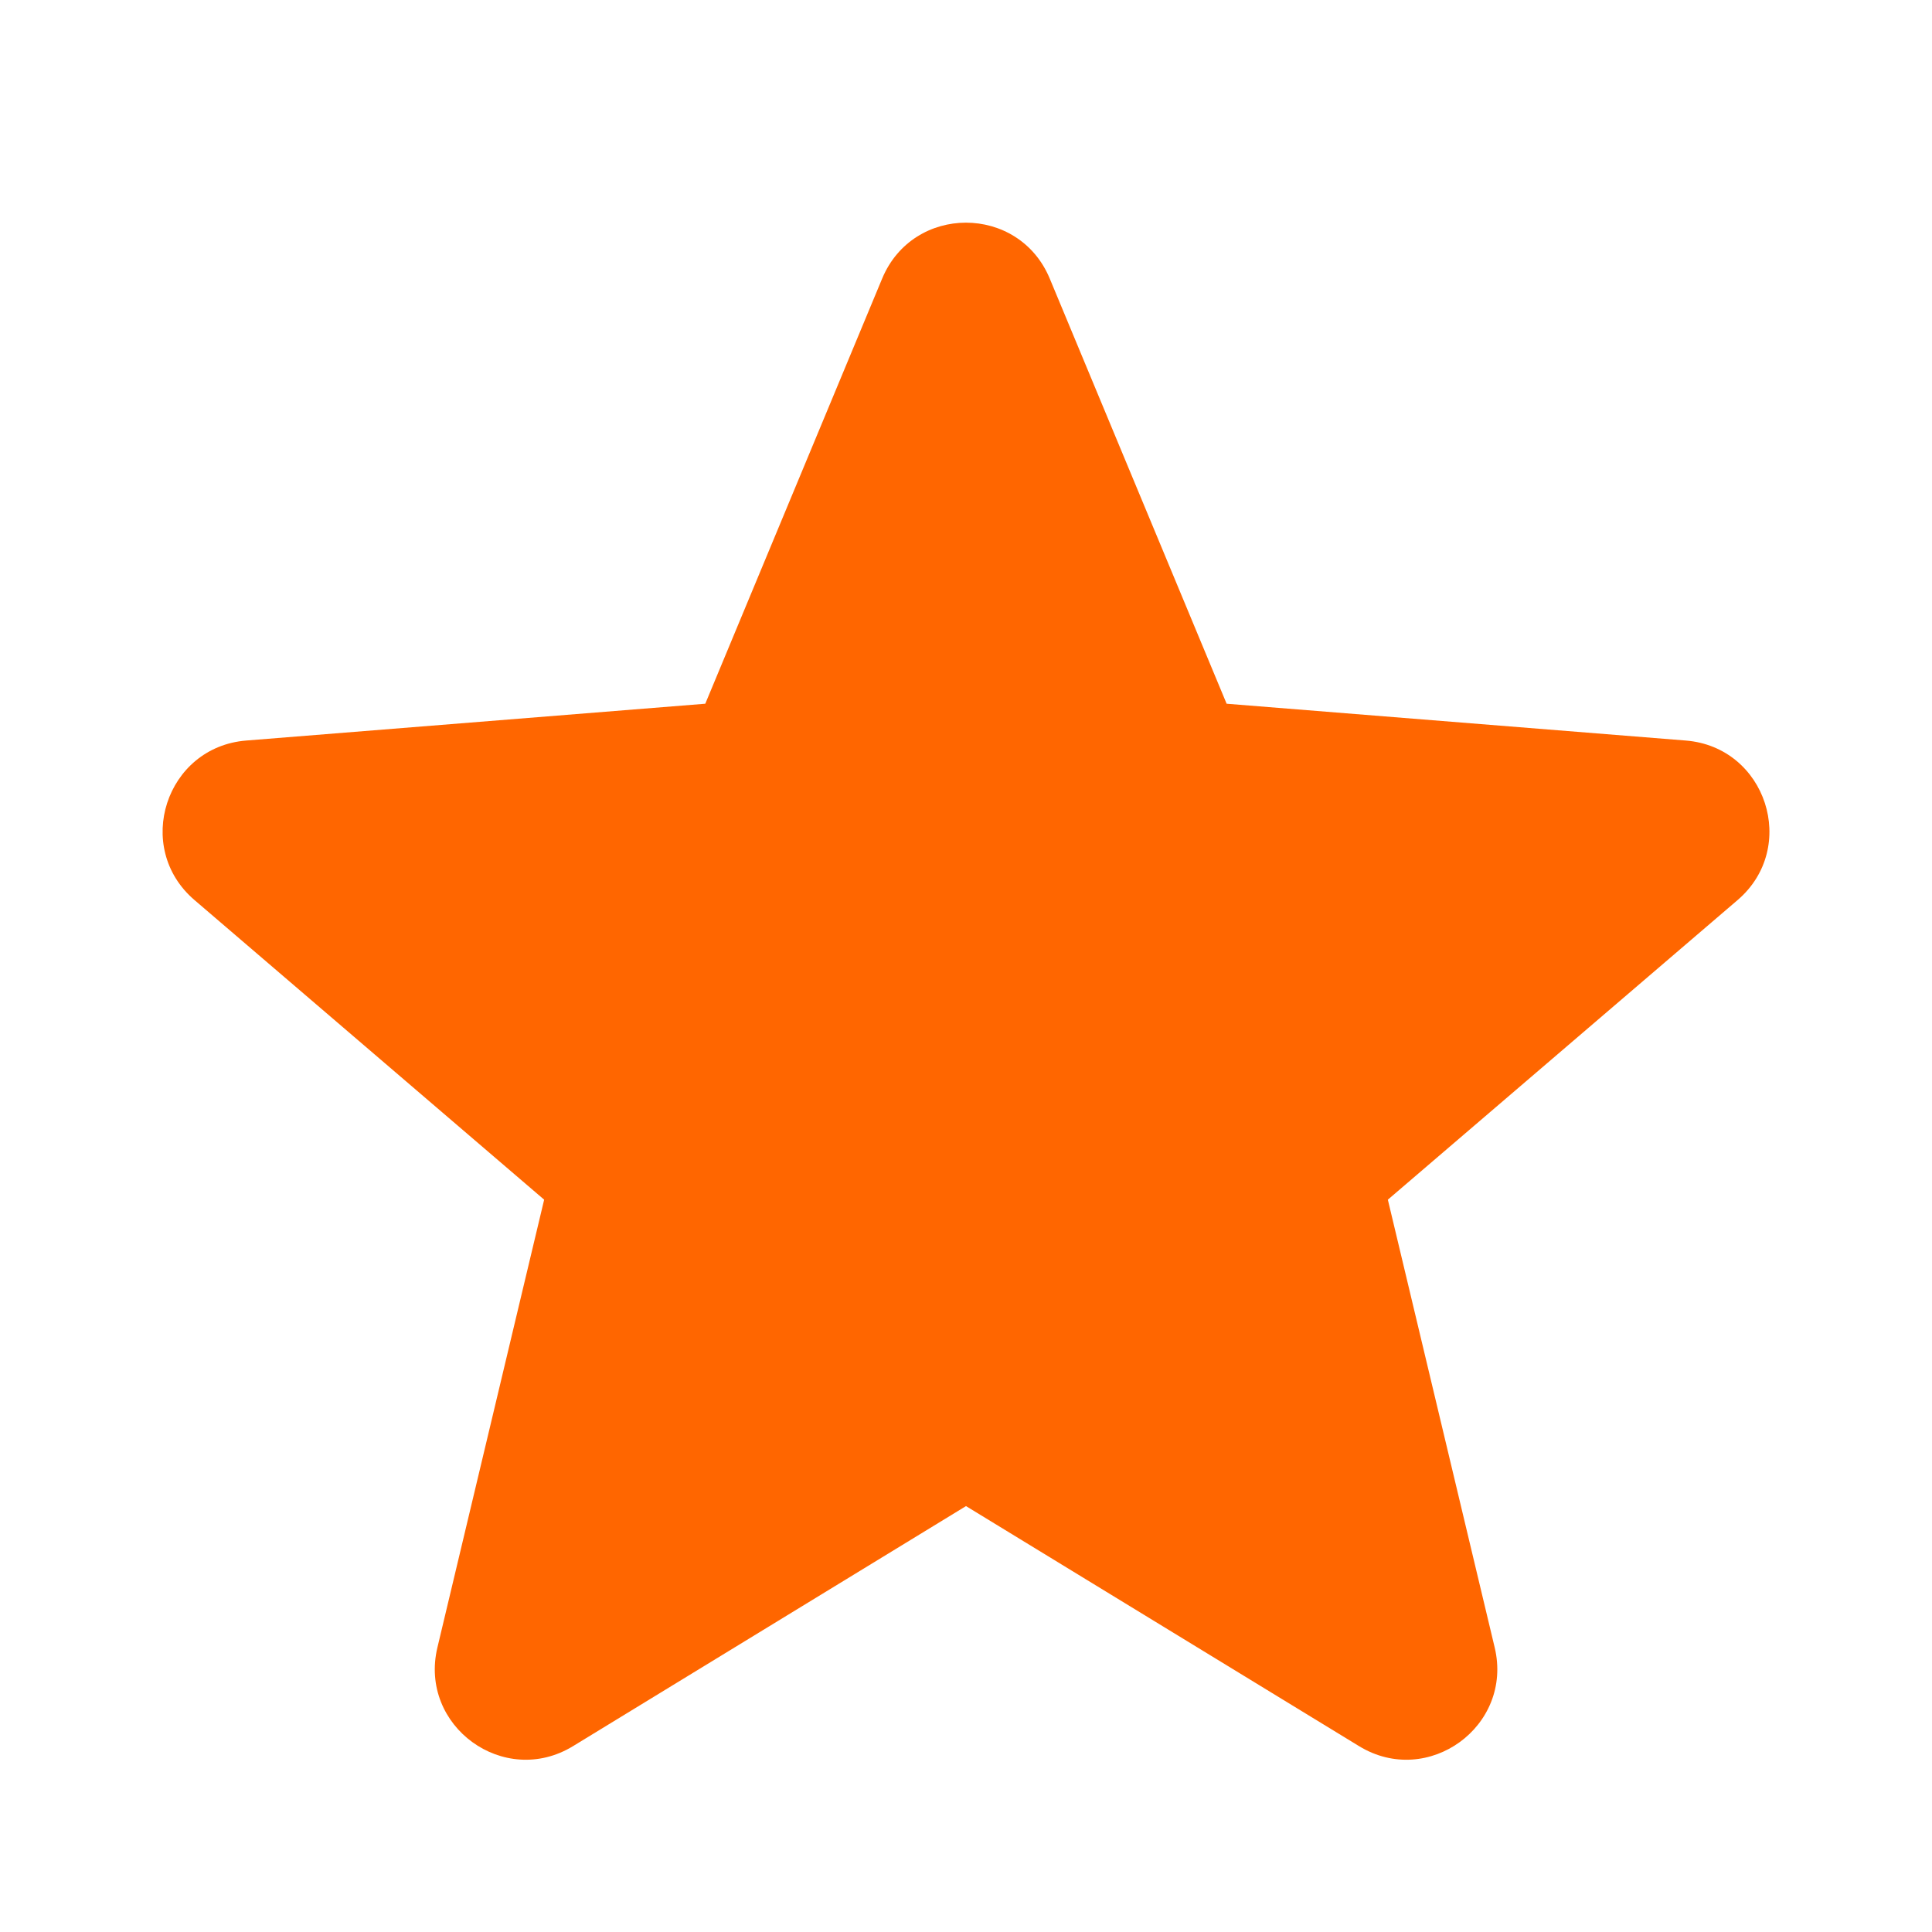
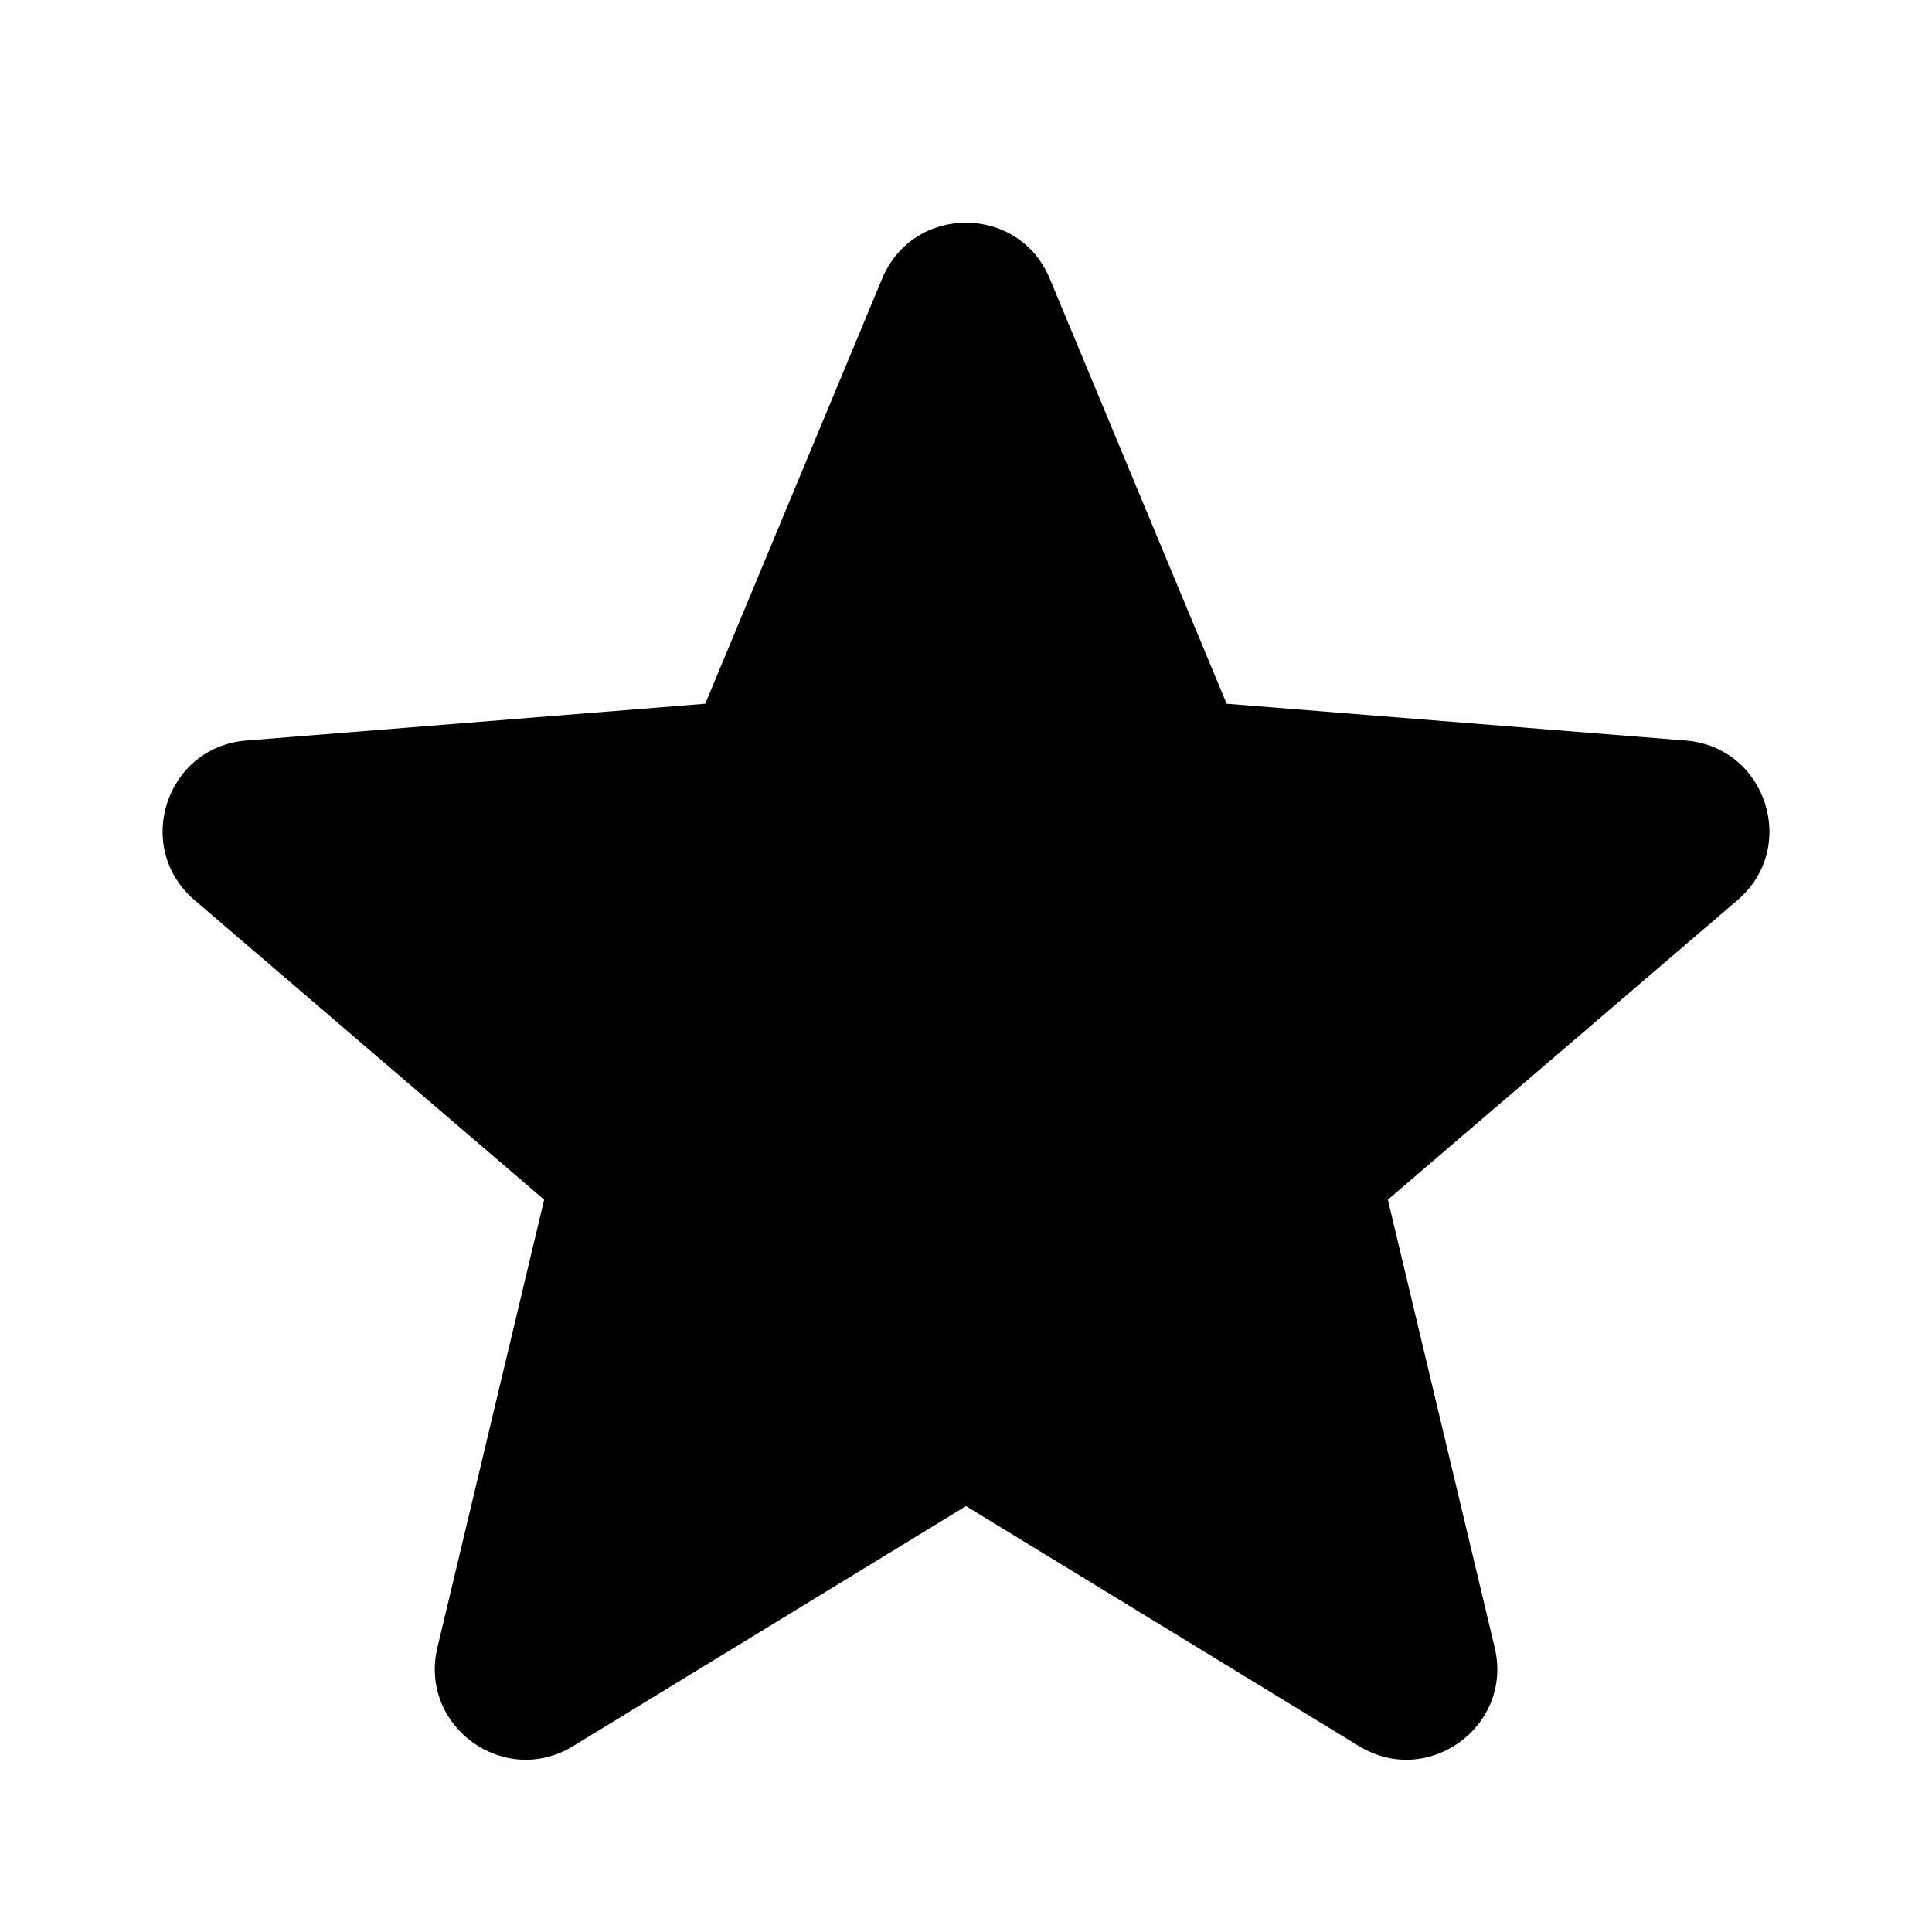
<svg xmlns="http://www.w3.org/2000/svg" width="20" height="20" viewBox="0 0 20 20" fill="none">
-   <path d="M9.132 2.884C9.453 2.112 10.546 2.112 10.867 2.884L12.698 7.285L17.451 7.666C18.284 7.733 18.622 8.773 17.988 9.317L14.367 12.419L15.473 17.055C15.667 17.869 14.782 18.512 14.069 18.076L10 15.591L5.932 18.076C5.218 18.512 4.334 17.869 4.528 17.055L5.633 12.419L2.013 9.317C1.378 8.773 1.716 7.733 2.549 7.666L7.301 7.285L9.132 2.884Z" fill="#FF6600" />
+   <path d="M9.132 2.884C9.453 2.112 10.546 2.112 10.867 2.884L12.698 7.285L17.451 7.666C18.284 7.733 18.622 8.773 17.988 9.317L14.367 12.419L15.473 17.055C15.667 17.869 14.782 18.512 14.069 18.076L10 15.591L5.932 18.076C5.218 18.512 4.334 17.869 4.528 17.055L5.633 12.419L2.013 9.317C1.378 8.773 1.716 7.733 2.549 7.666L7.301 7.285L9.132 2.884Z" fill="currentColor" />
</svg>
